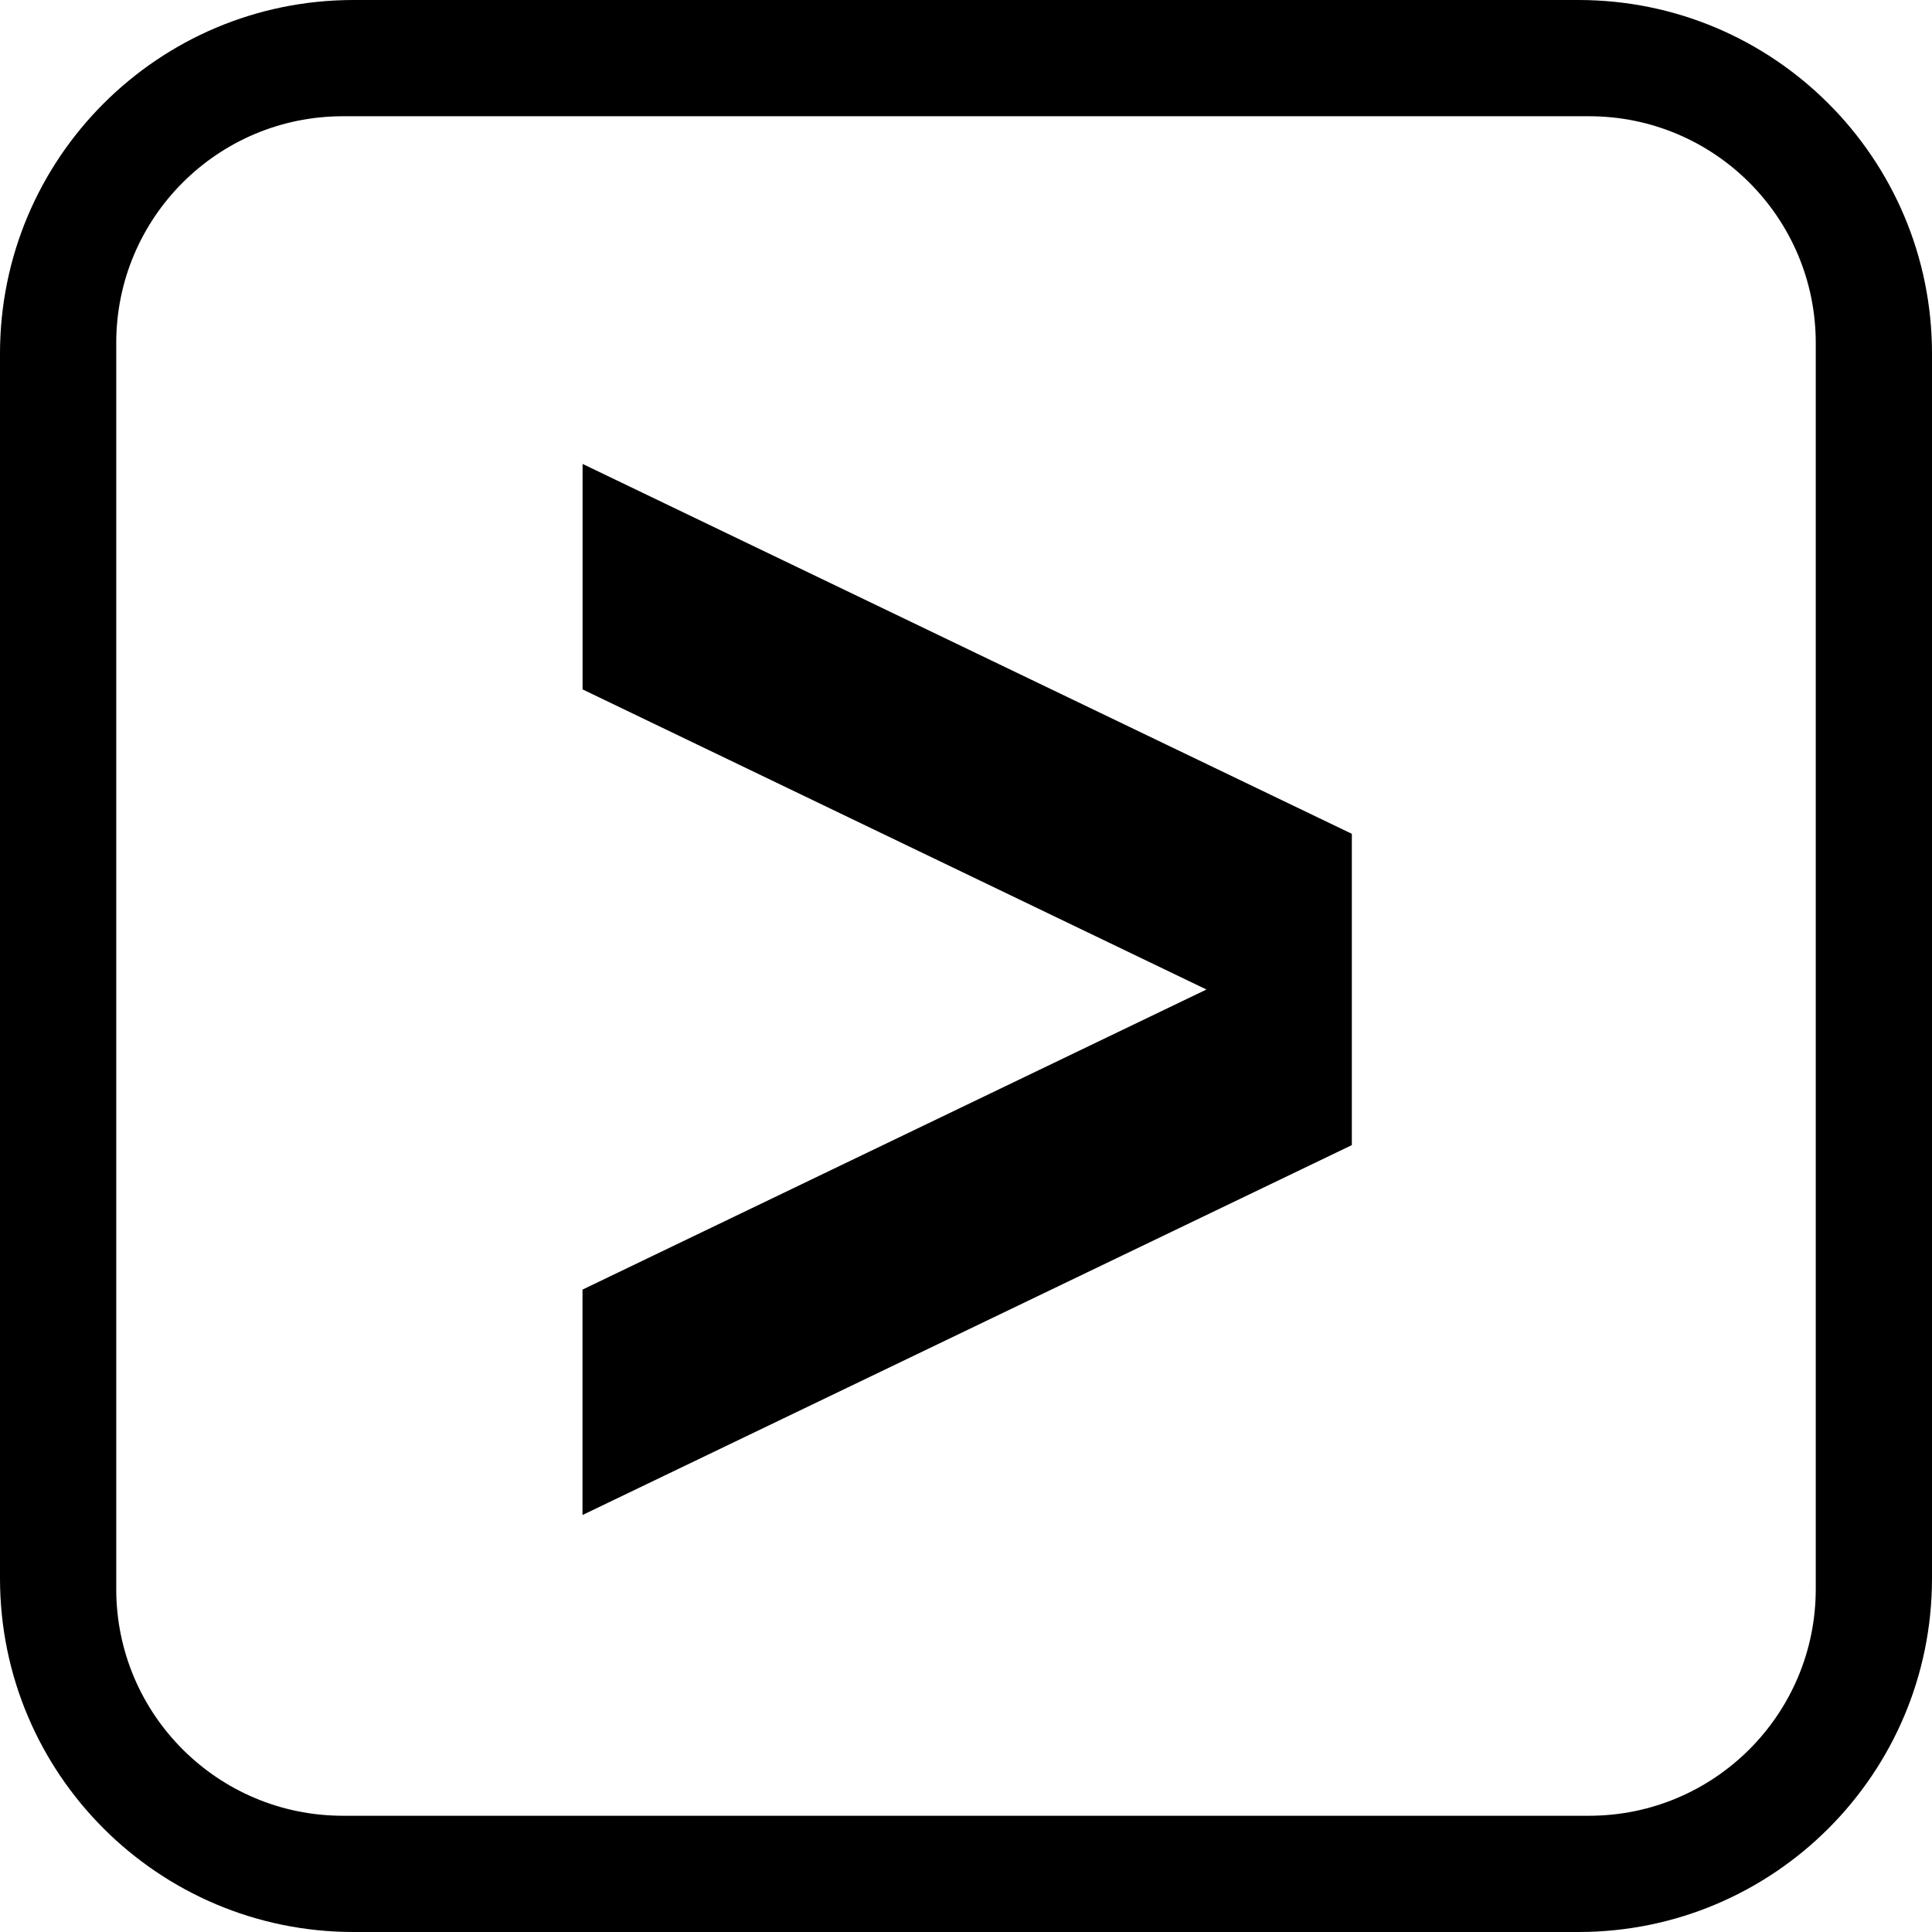
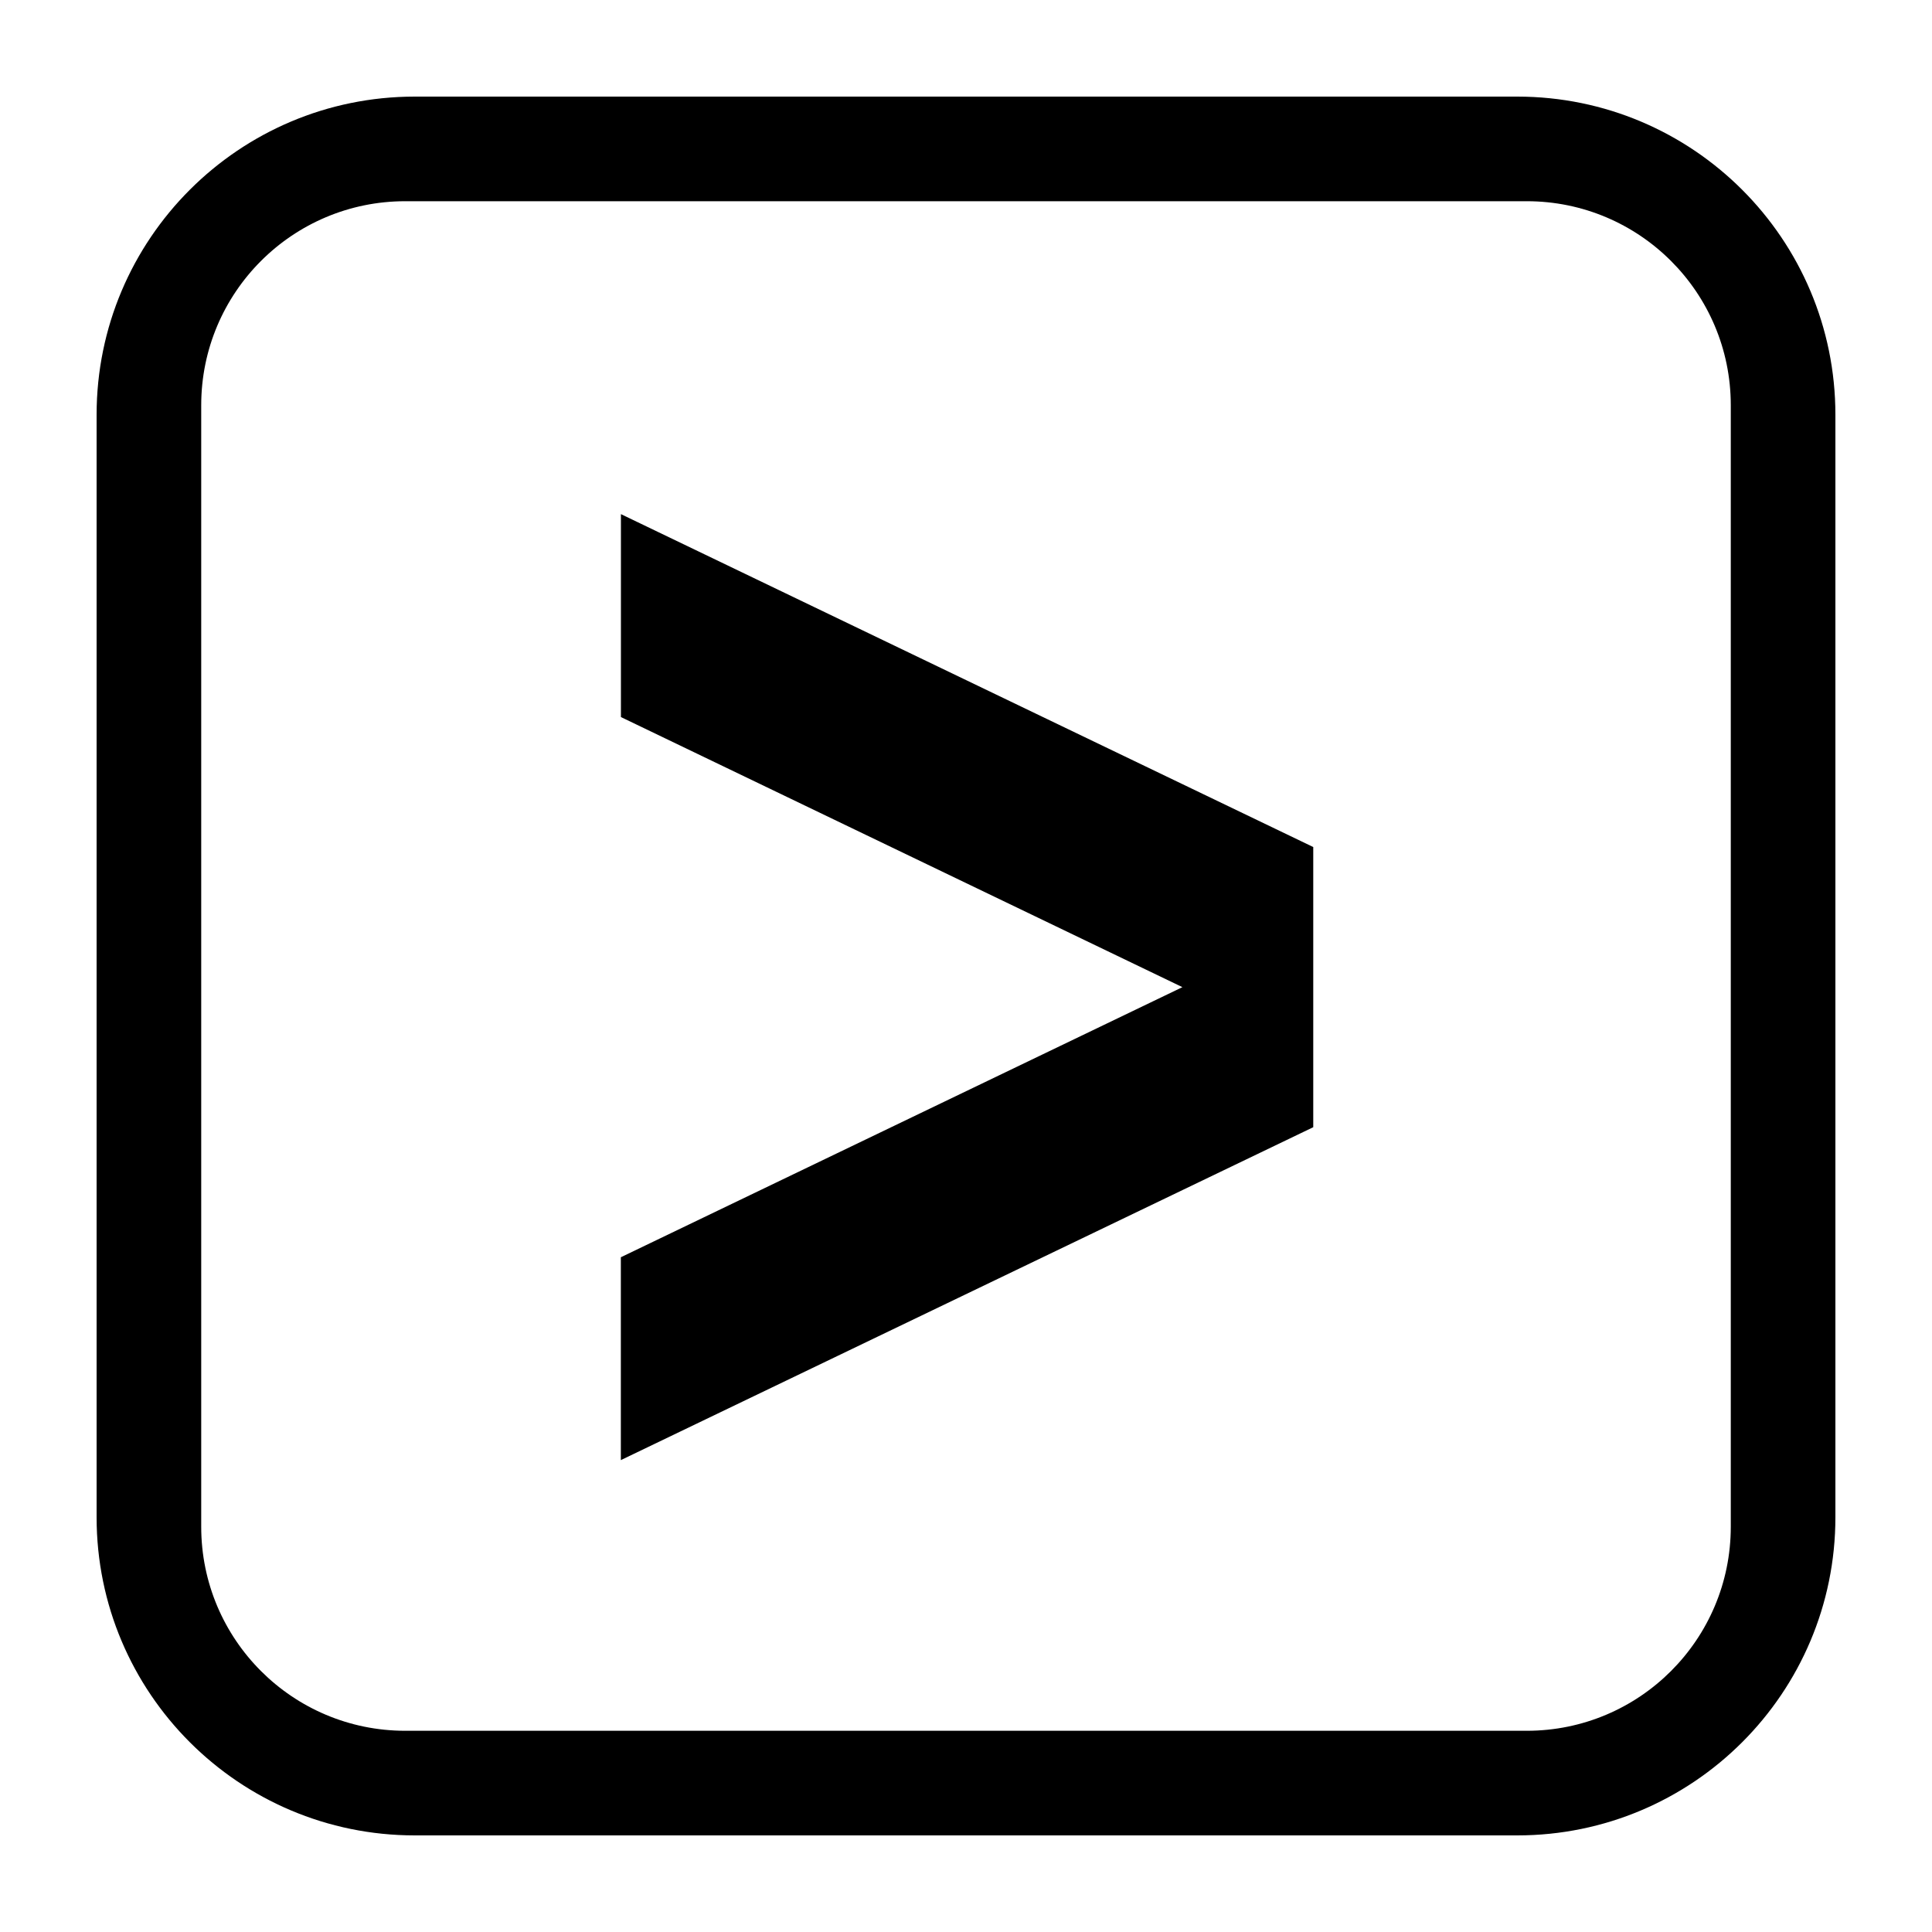
- <svg xmlns="http://www.w3.org/2000/svg" fill="currentColor" fill-rule="evenodd" height="1em" style="flex:none;line-height:1" viewBox="0 0 24 24" width="1em">
-   <path d="M16.793 10.358v3.867L7.236 18.82v-2.8l7.751-3.728-7.75-3.728V5.763l9.556 4.595z" />
-   <path clip-rule="evenodd" d="M19.608 0A4.392 4.392 0 0124 4.392v15.216A4.392 4.392 0 0119.608 24H4.392A4.392 4.392 0 010 19.608V4.392A4.392 4.392 0 014.392 0h15.216zM4.26 1.444A2.816 2.816 0 001.444 4.26v15.48a2.816 2.816 0 002.816 2.816h15.48a2.816 2.816 0 002.816-2.816V4.26a2.816 2.816 0 00-2.816-2.816H4.26z" />
+ <svg xmlns="http://www.w3.org/2000/svg" fill="currentColor" fill-rule="evenodd" height="40" style="flex:none;line-height:1" viewBox="0 0 40 40" width="40">
+   <g transform="translate(2, 2) scale(1.5)">
+     <path d="M16.793 10.358v3.867L7.236 18.82v-2.8l7.751-3.728-7.75-3.728V5.763l9.556 4.595z" />
+     <path clip-rule="evenodd" d="M19.608 0A4.392 4.392 0 0124 4.392v15.216A4.392 4.392 0 0119.608 24H4.392A4.392 4.392 0 010 19.608V4.392A4.392 4.392 0 014.392 0h15.216zM4.26 1.444A2.816 2.816 0 001.444 4.26v15.48a2.816 2.816 0 002.816 2.816h15.48a2.816 2.816 0 002.816-2.816V4.26a2.816 2.816 0 00-2.816-2.816H4.26z" />
+   </g>
</svg>
